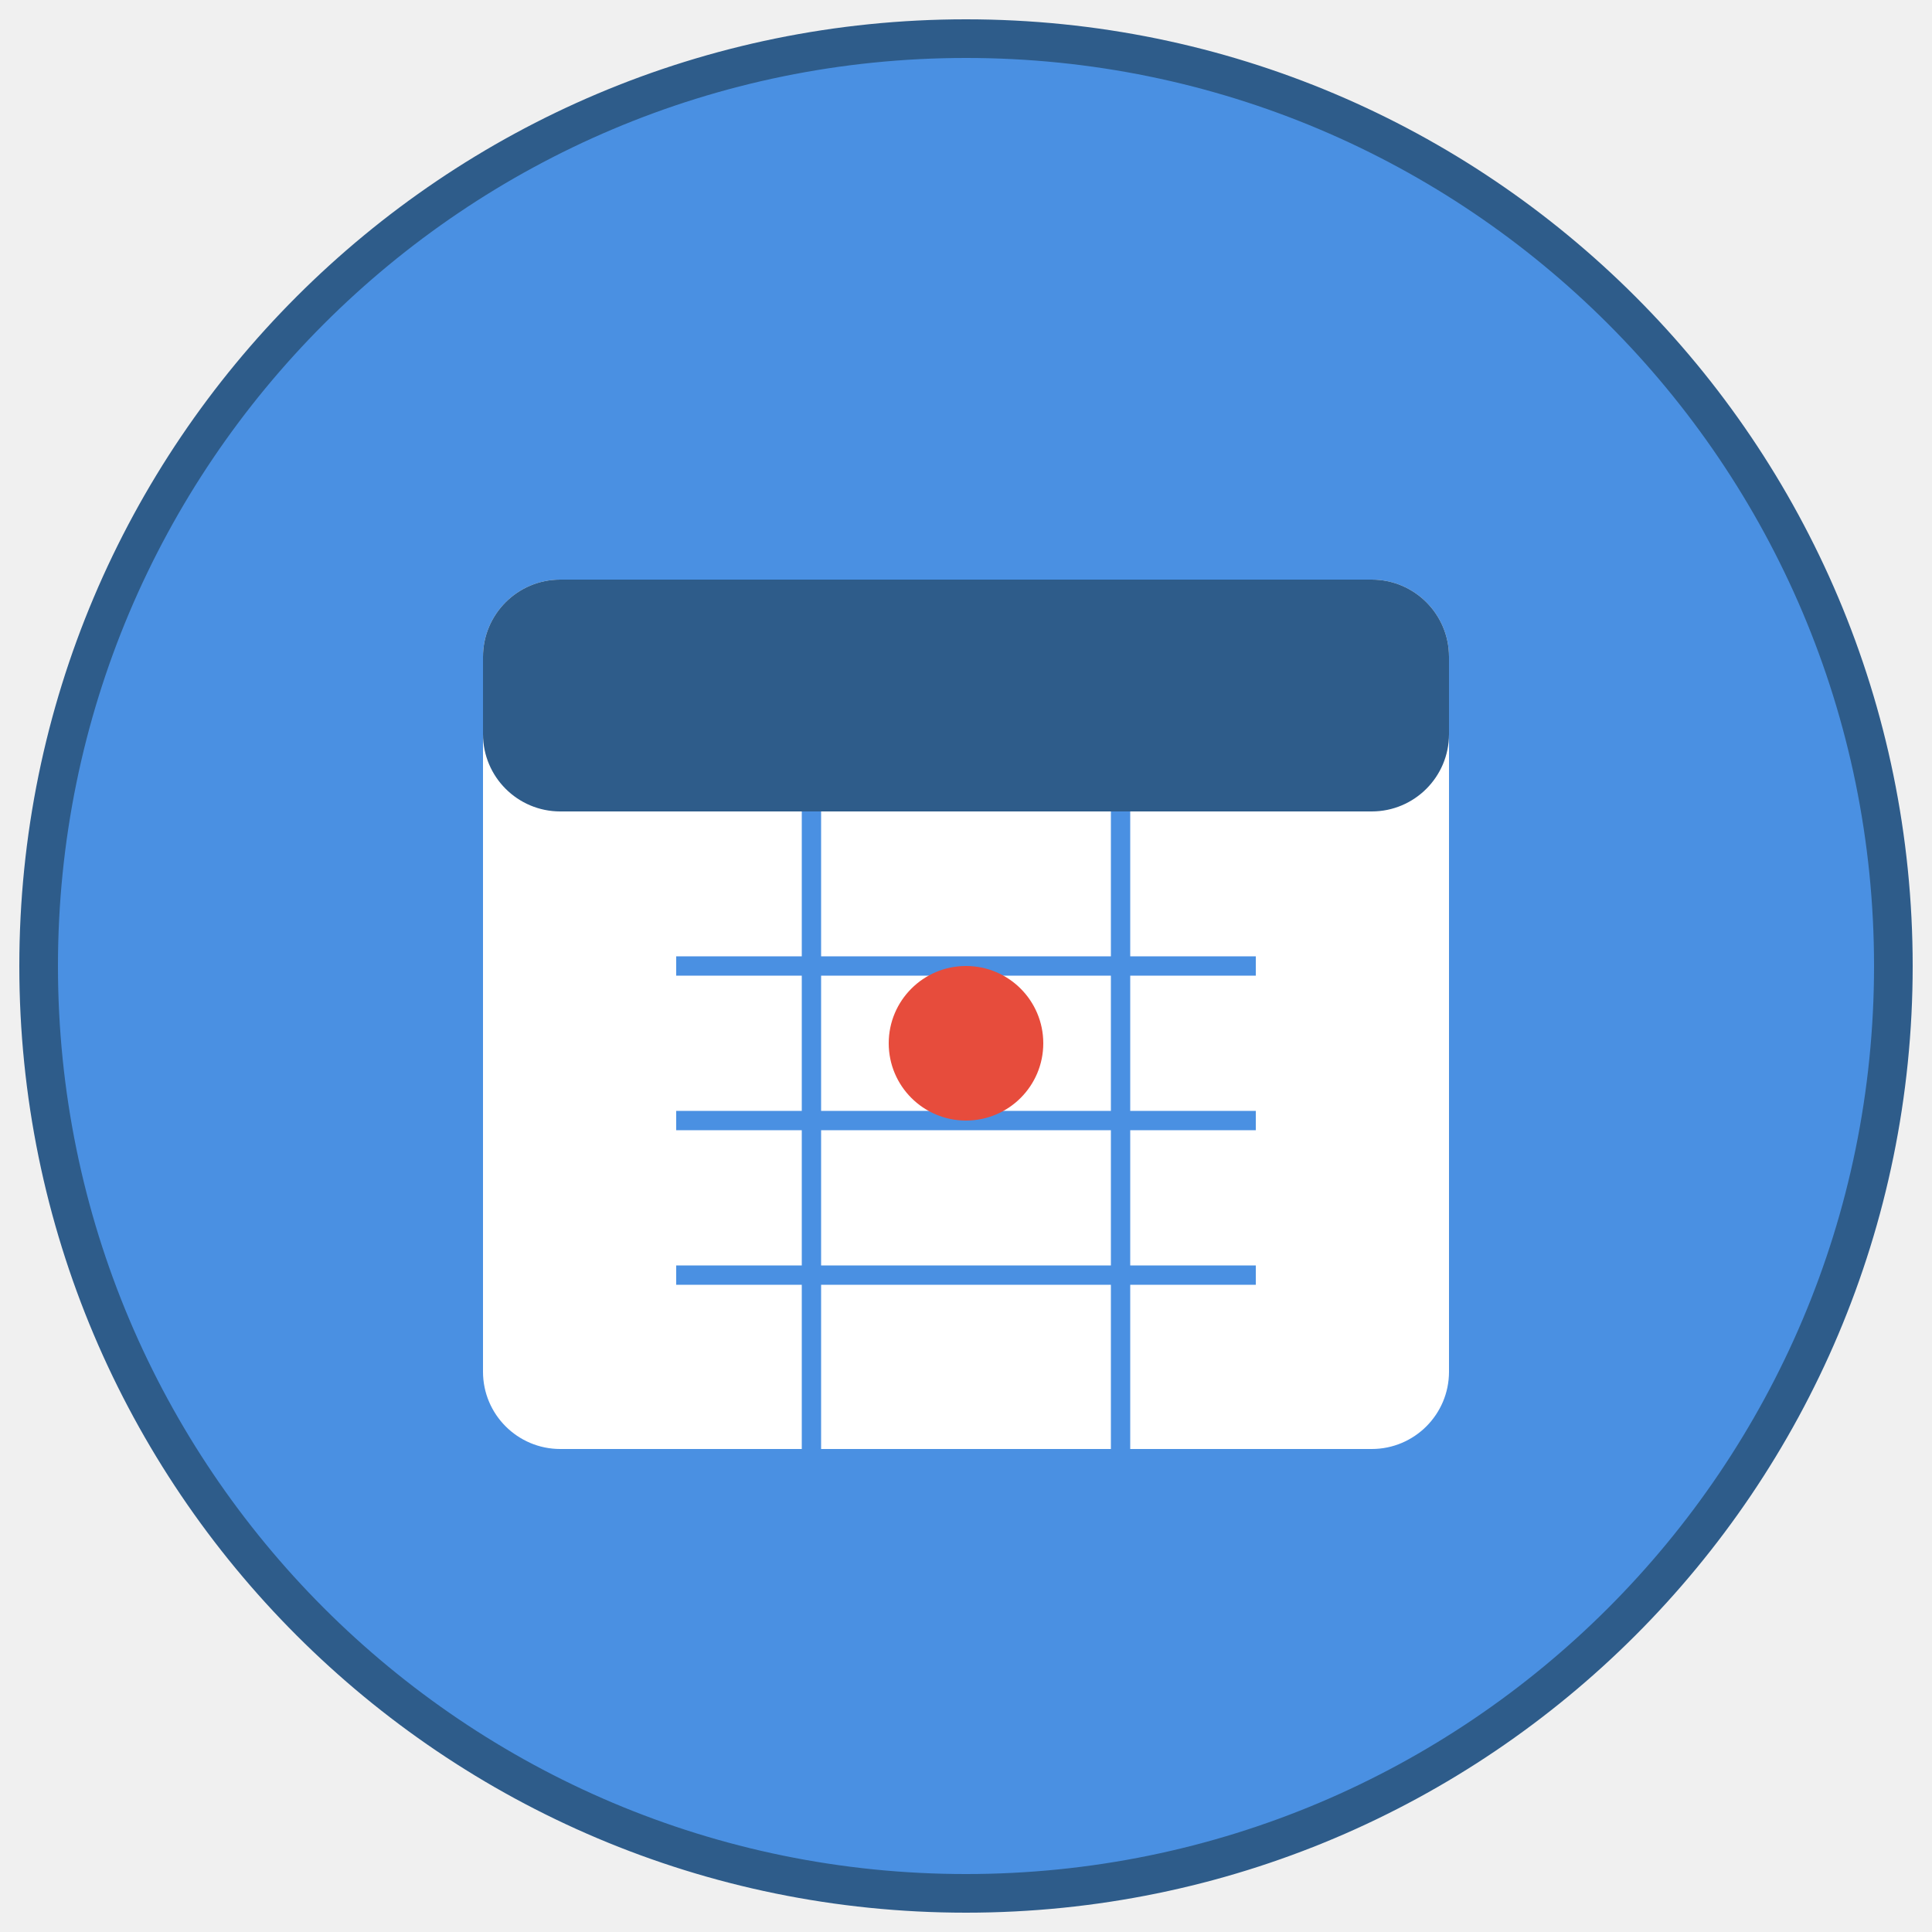
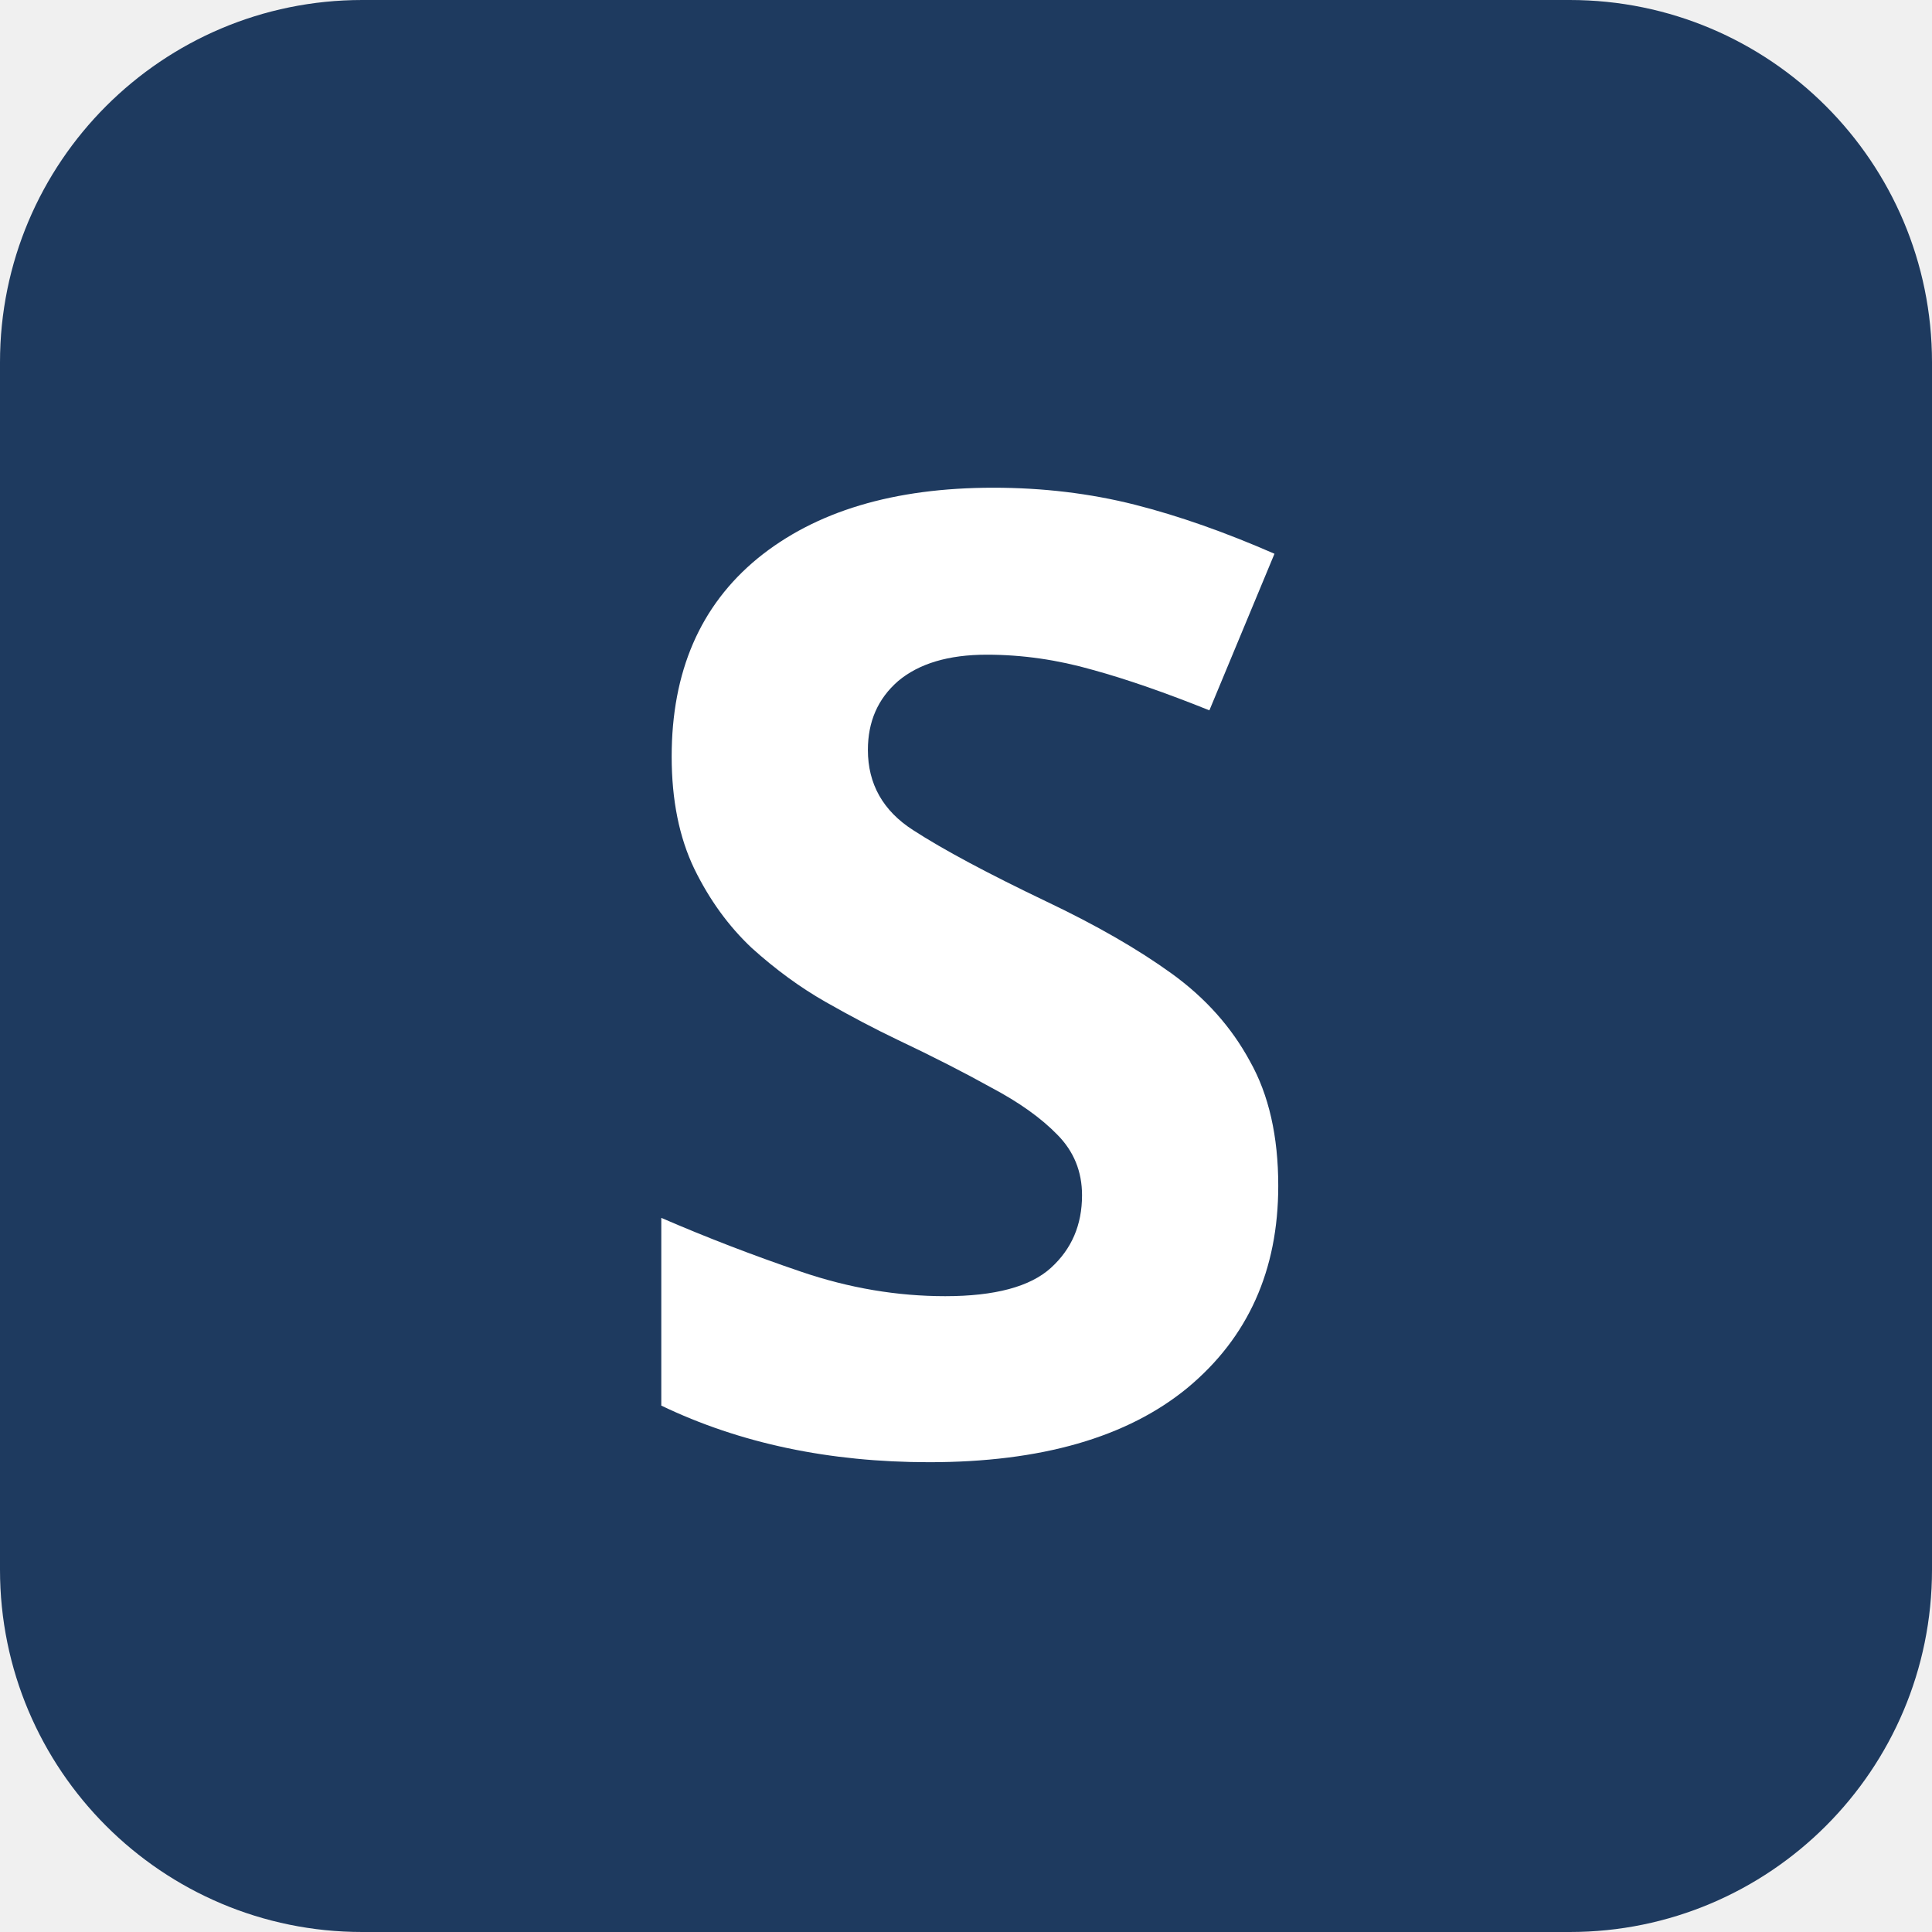
- <svg xmlns="http://www.w3.org/2000/svg" viewBox="0 0 100 100">
-   <circle cx="50" cy="50" r="48" fill="#4A90E2" stroke="#2E5C8A" stroke-width="2" />
-   <rect x="25" y="30" width="50" height="45" rx="4" fill="white" />
-   <rect x="25" y="30" width="50" height="12" rx="4" fill="#2E5C8A" />
-   <line x1="35" y1="50" x2="65" y2="50" stroke="#4A90E2" stroke-width="1" />
-   <line x1="35" y1="58" x2="65" y2="58" stroke="#4A90E2" stroke-width="1" />
-   <line x1="35" y1="66" x2="65" y2="66" stroke="#4A90E2" stroke-width="1" />
-   <line x1="42" y1="42" x2="42" y2="75" stroke="#4A90E2" stroke-width="1" />
-   <line x1="58" y1="42" x2="58" y2="75" stroke="#4A90E2" stroke-width="1" />
-   <circle cx="50" cy="54" r="4" fill="#E74C3C" />
+ <svg xmlns="http://www.w3.org/2000/svg" viewBox="0 0 32 32">
+   <rect width="32" height="32" rx="6" fill="#1E3A5F" />
+   <text x="16" y="24" font-family="system-ui, sans-serif" font-size="22" font-weight="700" fill="#FFFFFF" text-anchor="middle">S</text>
</svg>
